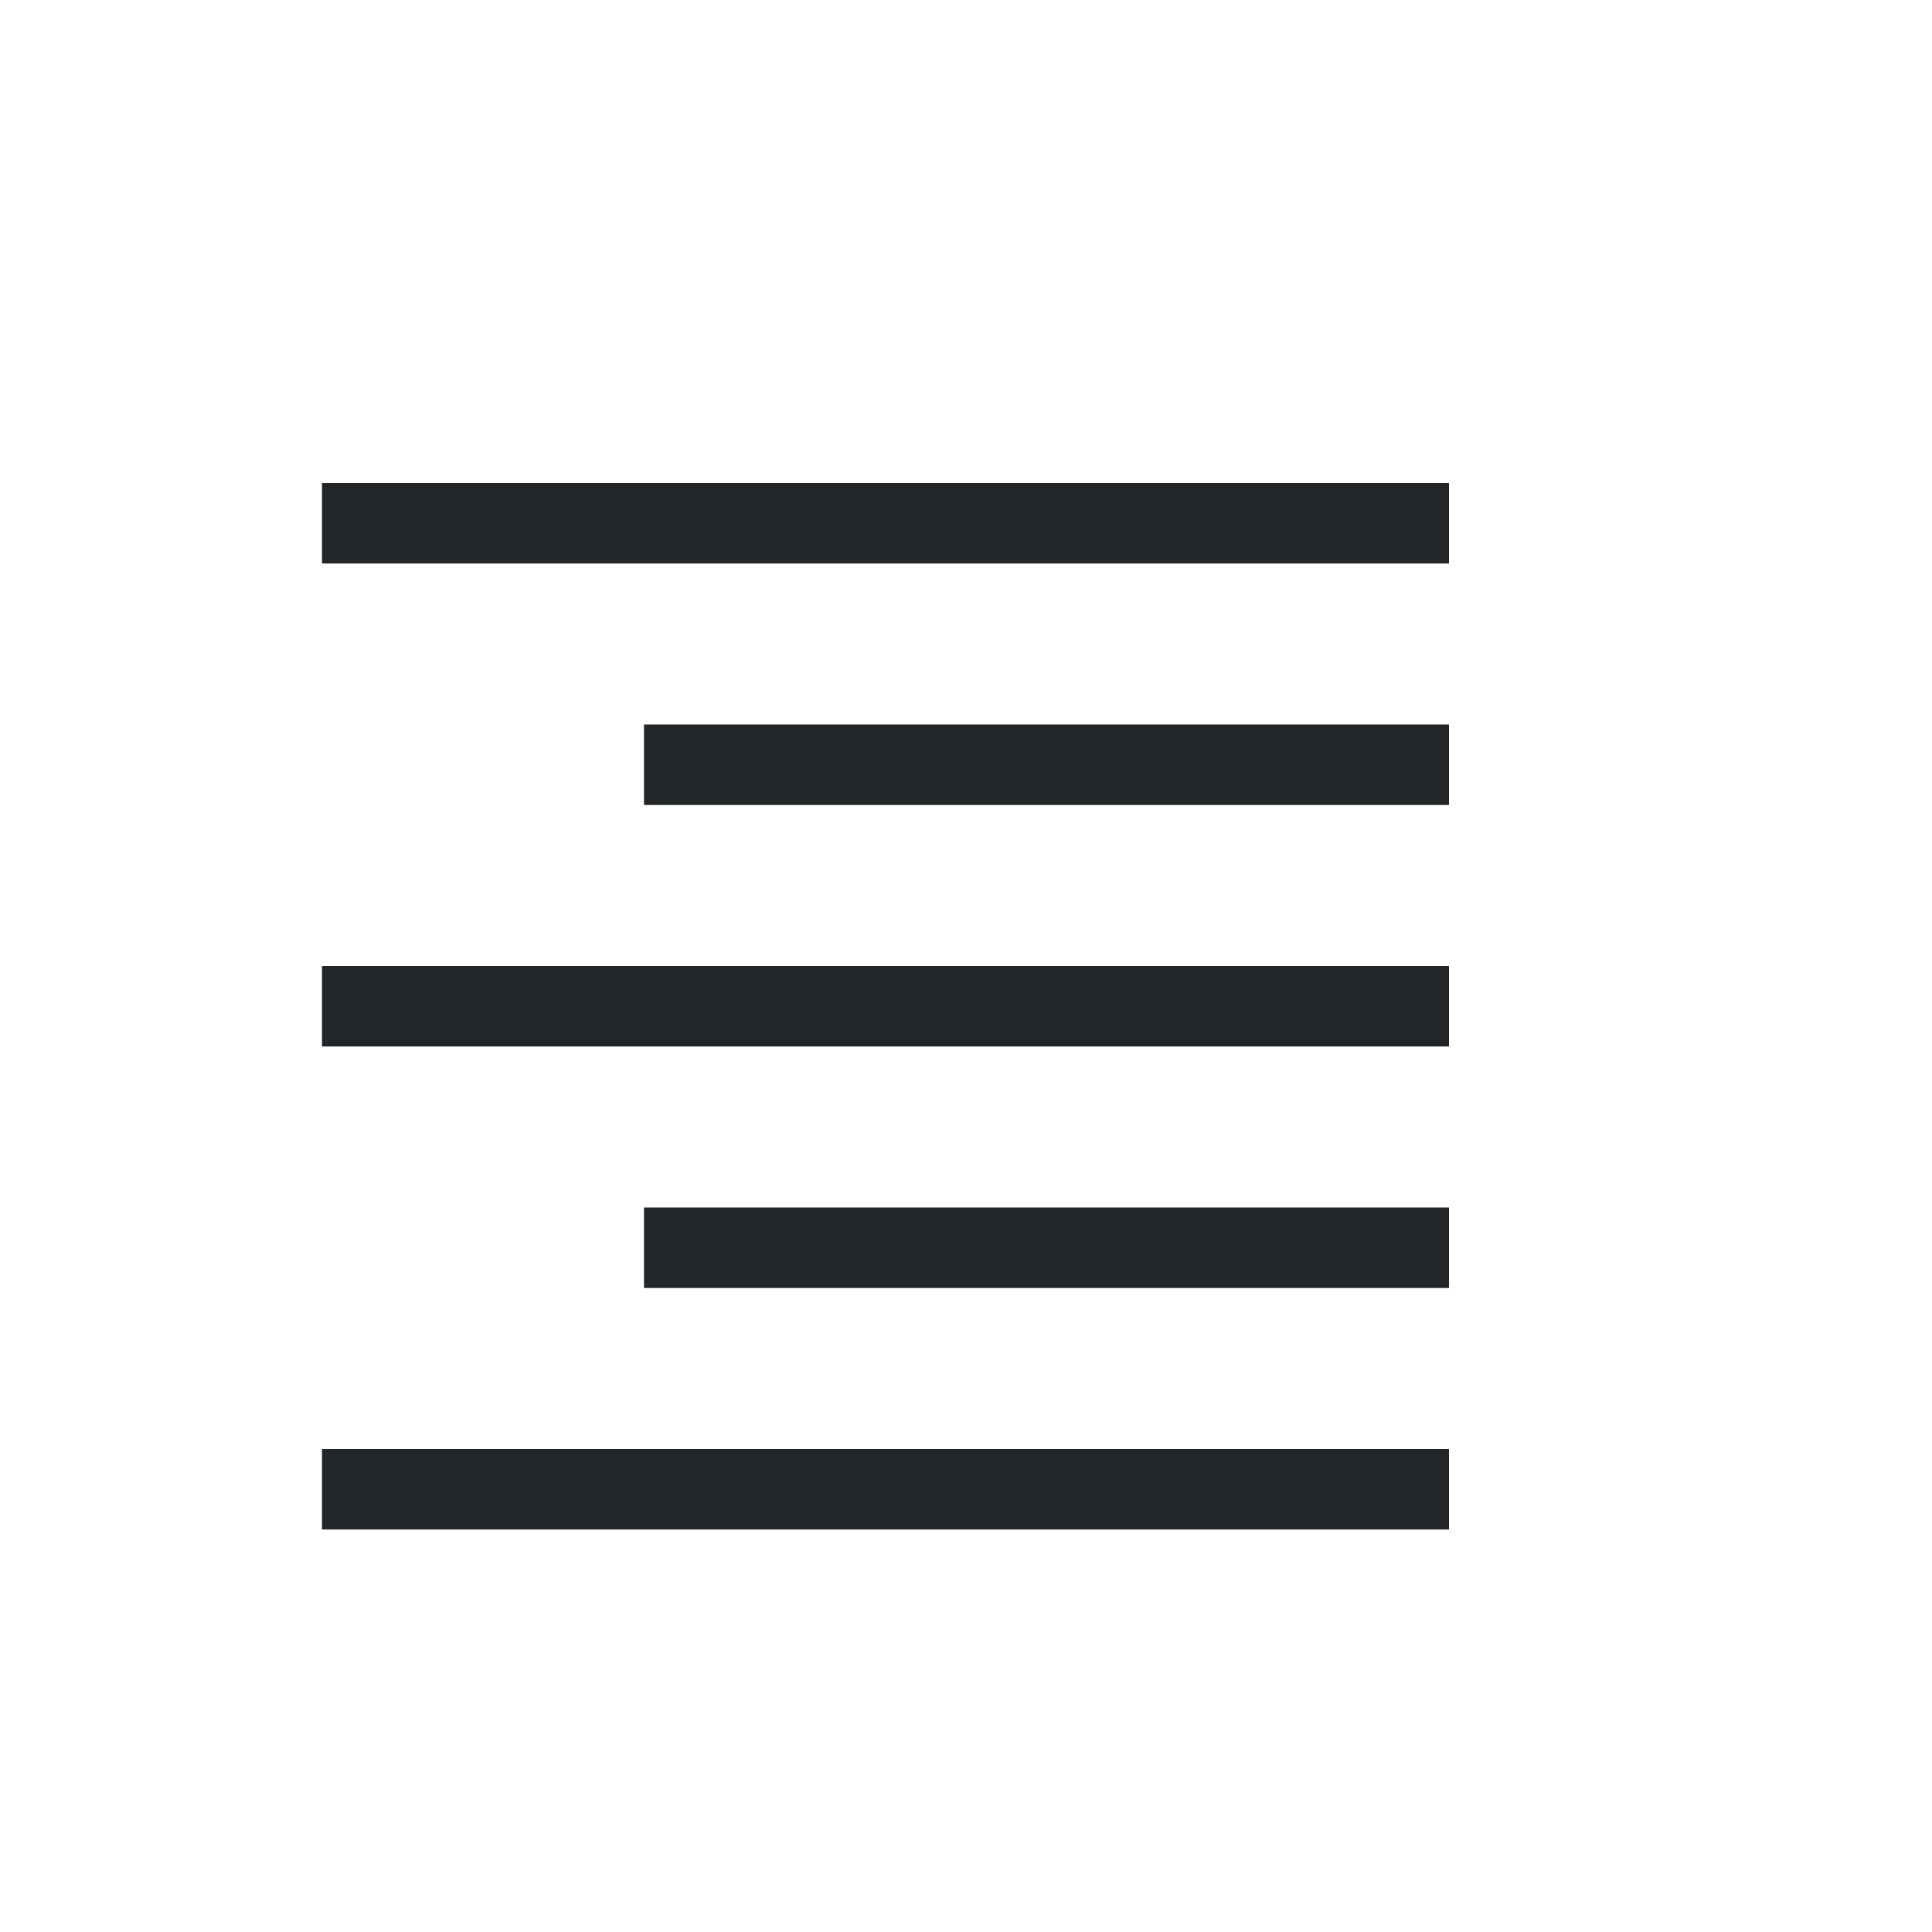
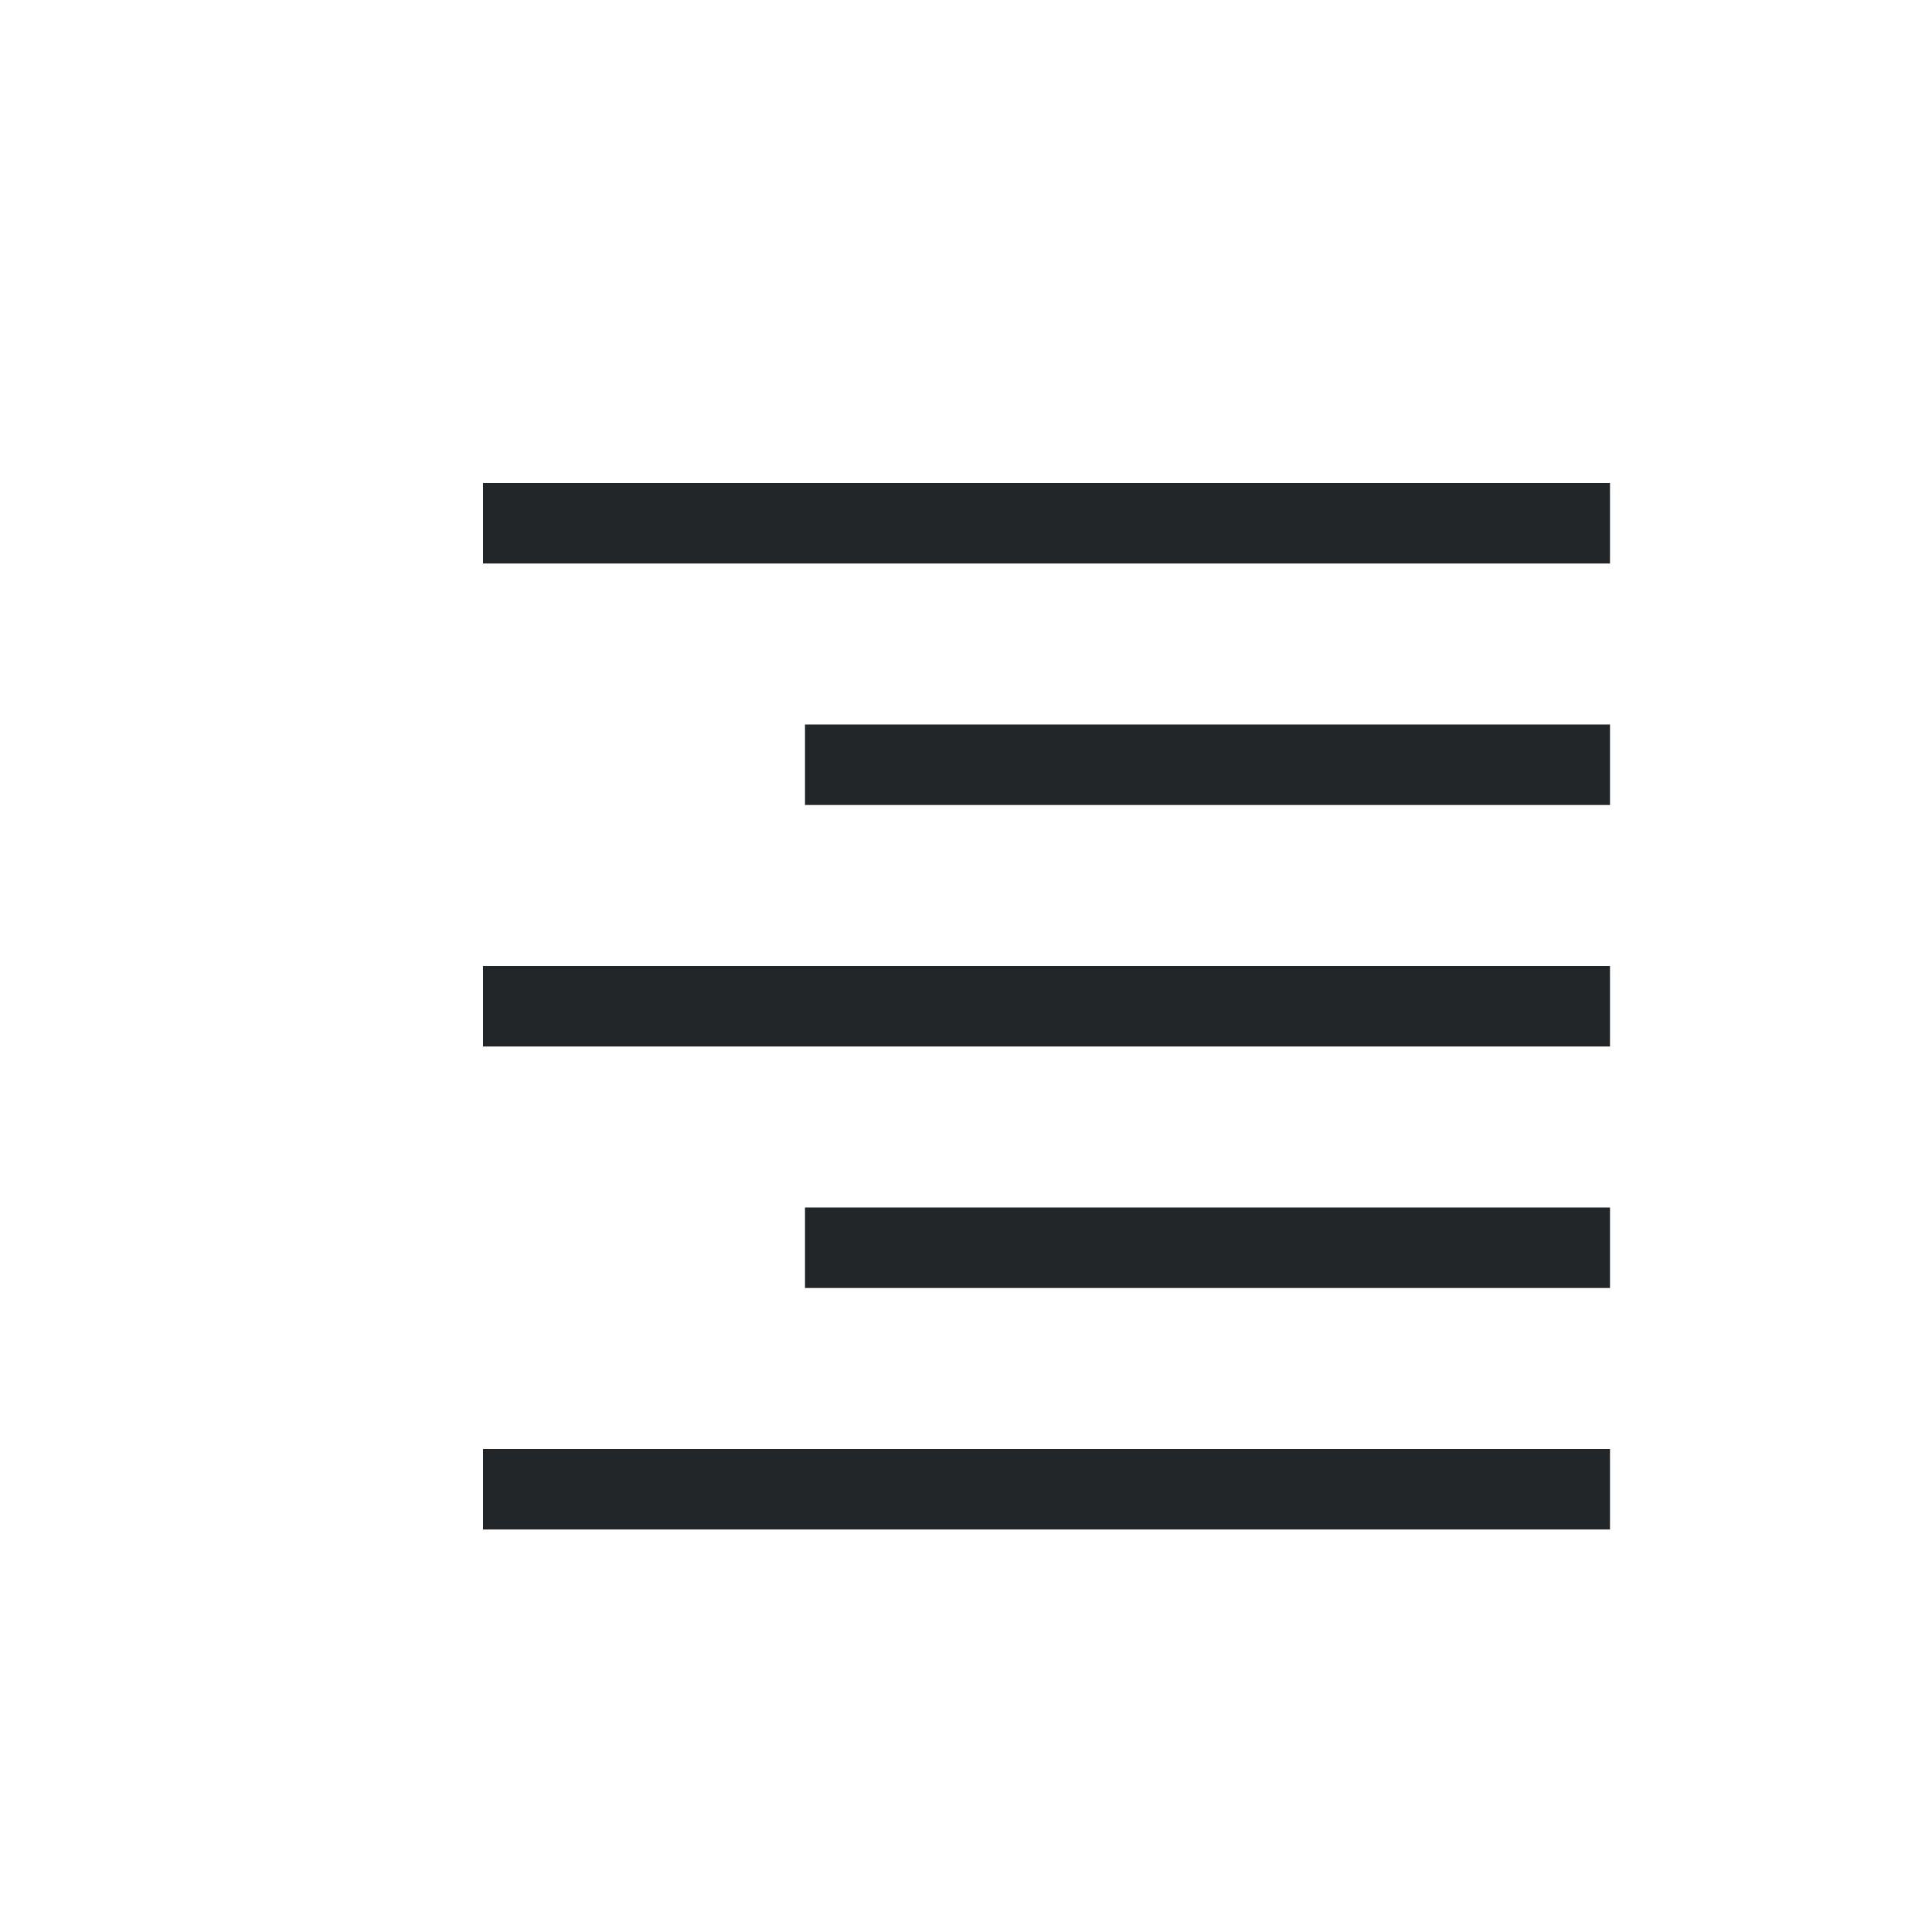
<svg xmlns="http://www.w3.org/2000/svg" viewBox="0 0 24 24" version="1.1" id="svg4">
  <defs id="defs8" />
-   <g style="color:#bebebe;fill:#232629;fill-opacity:1" transform="matrix(-1,0,0,1,191,-395)" id="g12">
+   <g style="color:#bebebe;fill:#232629;fill-opacity:1" transform="matrix(-1,0,0,1,193,-395)" id="g12">
    <rect height="1" style="overflow:visible;fill:#232629;fill-opacity:1;marker:none" width="14" x="173" y="401" overflow="visible" id="rect2" />
    <rect height="1" style="overflow:visible;fill:#232629;fill-opacity:1;marker:none" width="10" x="173" y="404" overflow="visible" id="rect4" />
    <rect height="1" style="overflow:visible;fill:#232629;fill-opacity:1;marker:none" width="10" x="173" y="410" overflow="visible" id="rect6" />
    <rect height="1" style="overflow:visible;fill:#232629;fill-opacity:1;marker:none" width="14" x="173" y="413" overflow="visible" id="rect8" />
    <rect height="1" style="overflow:visible;fill:#232629;fill-opacity:1;marker:none" width="14" x="173" y="407" overflow="visible" id="rect10" />
  </g>
</svg>
